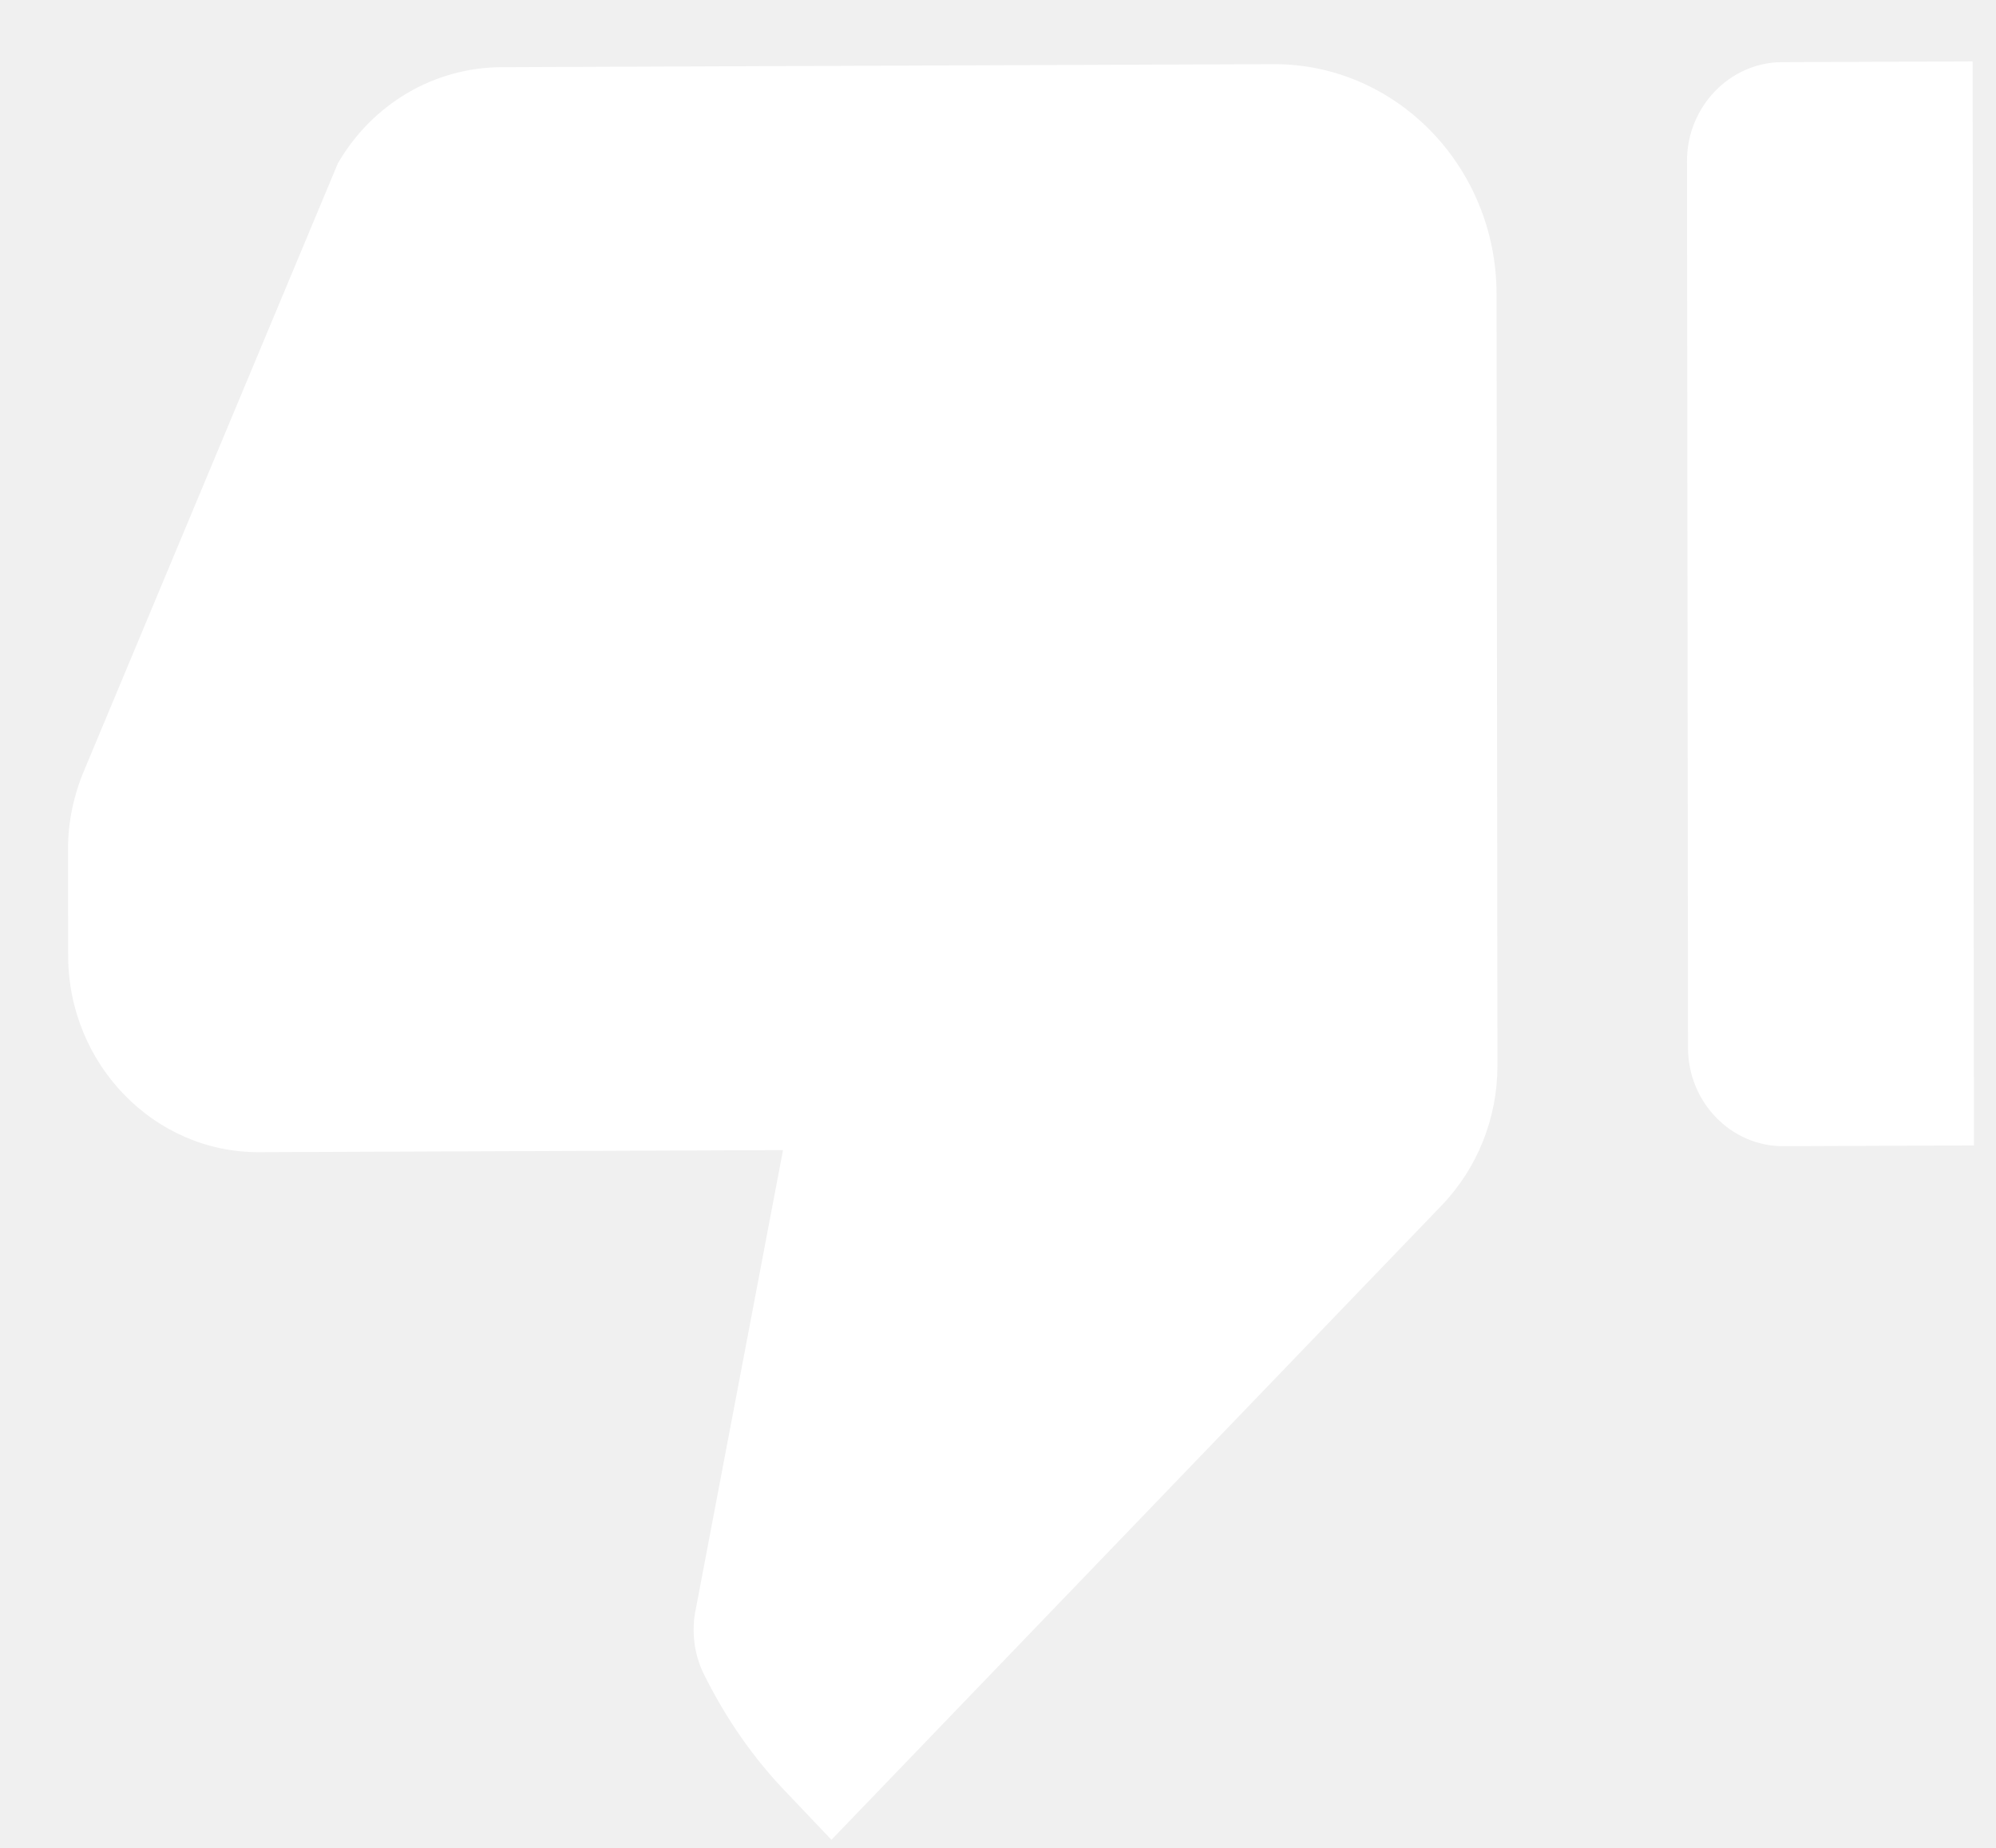
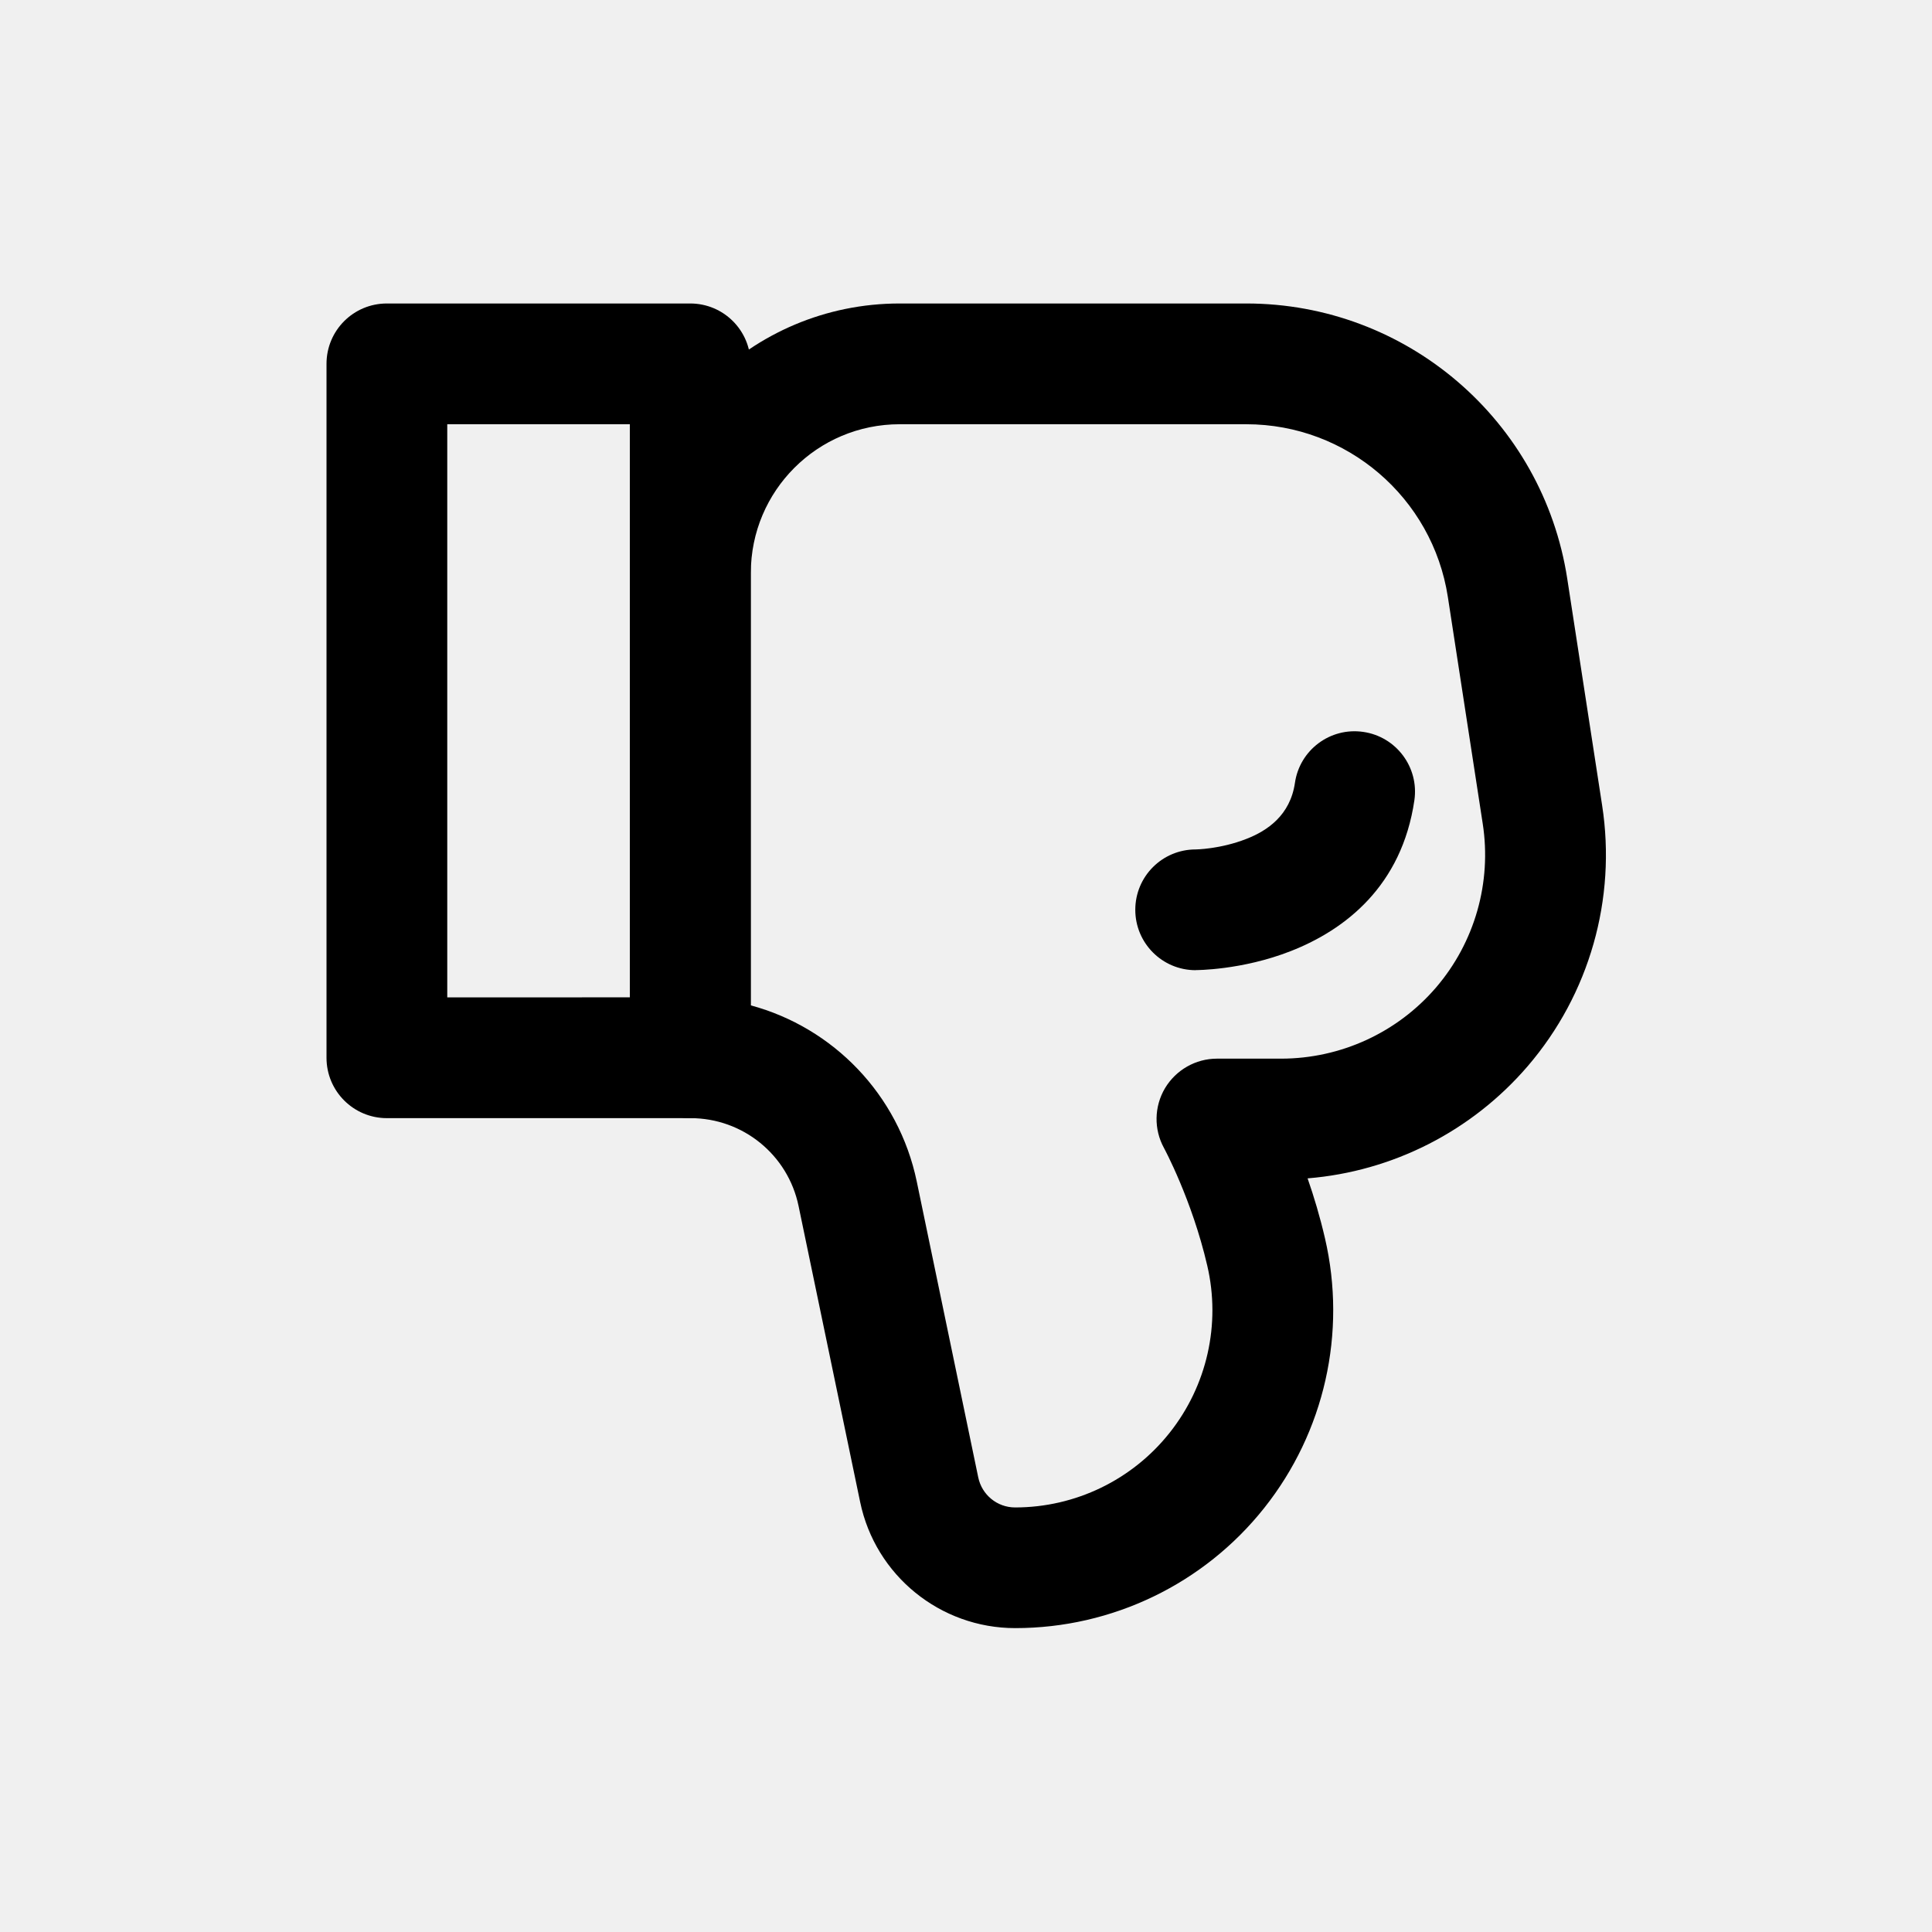
- <svg xmlns="http://www.w3.org/2000/svg" width="27" height="25" viewBox="0 0 27 25" fill="none">
-   <path d="M26.684 0.831L24.107 0.841C23.398 0.843 22.819 1.446 22.82 2.179L22.834 14.179C22.835 14.912 23.416 15.51 24.124 15.507L26.702 15.497L26.684 0.831ZM1.138 10.424C0.997 10.758 0.92 11.118 0.92 11.491L0.922 12.931C0.924 14.398 2.085 15.594 3.503 15.588L10.592 15.56L9.413 21.765C9.349 22.058 9.388 22.378 9.518 22.644C9.815 23.243 10.189 23.788 10.654 24.267L11.247 24.891L19.498 16.312C19.988 15.803 20.257 15.122 20.256 14.416L20.244 3.976C20.242 2.256 18.887 0.861 17.224 0.868L6.785 0.909C5.87 0.912 5.033 1.409 4.57 2.211L1.138 10.424Z" fill="white" />
+ <svg xmlns="http://www.w3.org/2000/svg" width="24" height="24" viewBox="0 0 24 24" fill="none">
+   <g id="noun-bad-5104642">
+     <g id="Group">
+       <path id="Vector" fill-rule="evenodd" clip-rule="evenodd" d="M9.324 4.52C9.324 4.105 8.989 3.77 8.574 3.77H4.806C4.391 3.77 4.056 4.105 4.056 4.52V13.14C4.056 13.554 4.391 13.89 4.806 13.89H8.574C8.989 13.89 9.324 13.554 9.324 13.14V4.52ZM7.824 5.27V12.389C7.824 12.39 5.556 12.39 5.556 12.39V5.27L7.824 5.27Z" fill="black" />
+       <path id="Vector_2" fill-rule="evenodd" clip-rule="evenodd" d="M16.244 14.638C17.299 14.552 18.282 14.054 18.978 13.244C19.745 12.351 20.082 11.166 19.902 10.003C19.758 9.063 19.604 8.072 19.469 7.189C19.166 5.222 17.472 3.77 15.482 3.77H11.176C9.326 3.77 7.827 5.269 7.827 7.118V13.14C7.827 13.554 8.163 13.89 8.577 13.89H8.578C9.228 13.89 9.788 14.345 9.92 14.981L10.685 18.658C10.874 19.571 11.68 20.225 12.611 20.225H12.612C13.817 20.225 14.956 19.676 15.705 18.732C16.454 17.789 16.732 16.555 16.459 15.381C16.397 15.114 16.322 14.863 16.243 14.637L16.244 14.638ZM9.327 12.489V7.118C9.327 6.097 10.154 5.27 11.176 5.27H15.482C16.732 5.27 17.796 6.182 17.986 7.417C18.122 8.3 18.275 9.291 18.419 10.232C18.532 10.962 18.32 11.706 17.839 12.267C17.357 12.828 16.655 13.15 15.916 13.151H15.117C14.853 13.151 14.608 13.291 14.472 13.518C14.337 13.746 14.332 14.028 14.459 14.26C14.459 14.26 14.807 14.902 14.997 15.722C15.167 16.449 14.994 17.214 14.529 17.799C14.065 18.384 13.358 18.726 12.611 18.726H12.61C12.388 18.726 12.197 18.57 12.152 18.352L11.388 14.676C11.163 13.597 10.35 12.765 9.326 12.489L9.327 12.489Z" fill="black" />
+       <path id="Vector_3" fill-rule="evenodd" clip-rule="evenodd" d="M14.852 12.051C14.852 12.051 15.426 12.054 16.034 11.815C16.711 11.55 17.414 11.006 17.57 9.941C17.629 9.532 17.345 9.151 16.935 9.092C16.525 9.032 16.145 9.316 16.086 9.726C16.027 10.129 15.742 10.32 15.486 10.42C15.159 10.549 14.853 10.552 14.853 10.552C14.438 10.552 14.103 10.887 14.103 11.302C14.103 11.716 14.438 12.052 14.853 12.052L14.852 12.051Z" fill="black" />
+     </g>
+   </g>
</svg>
